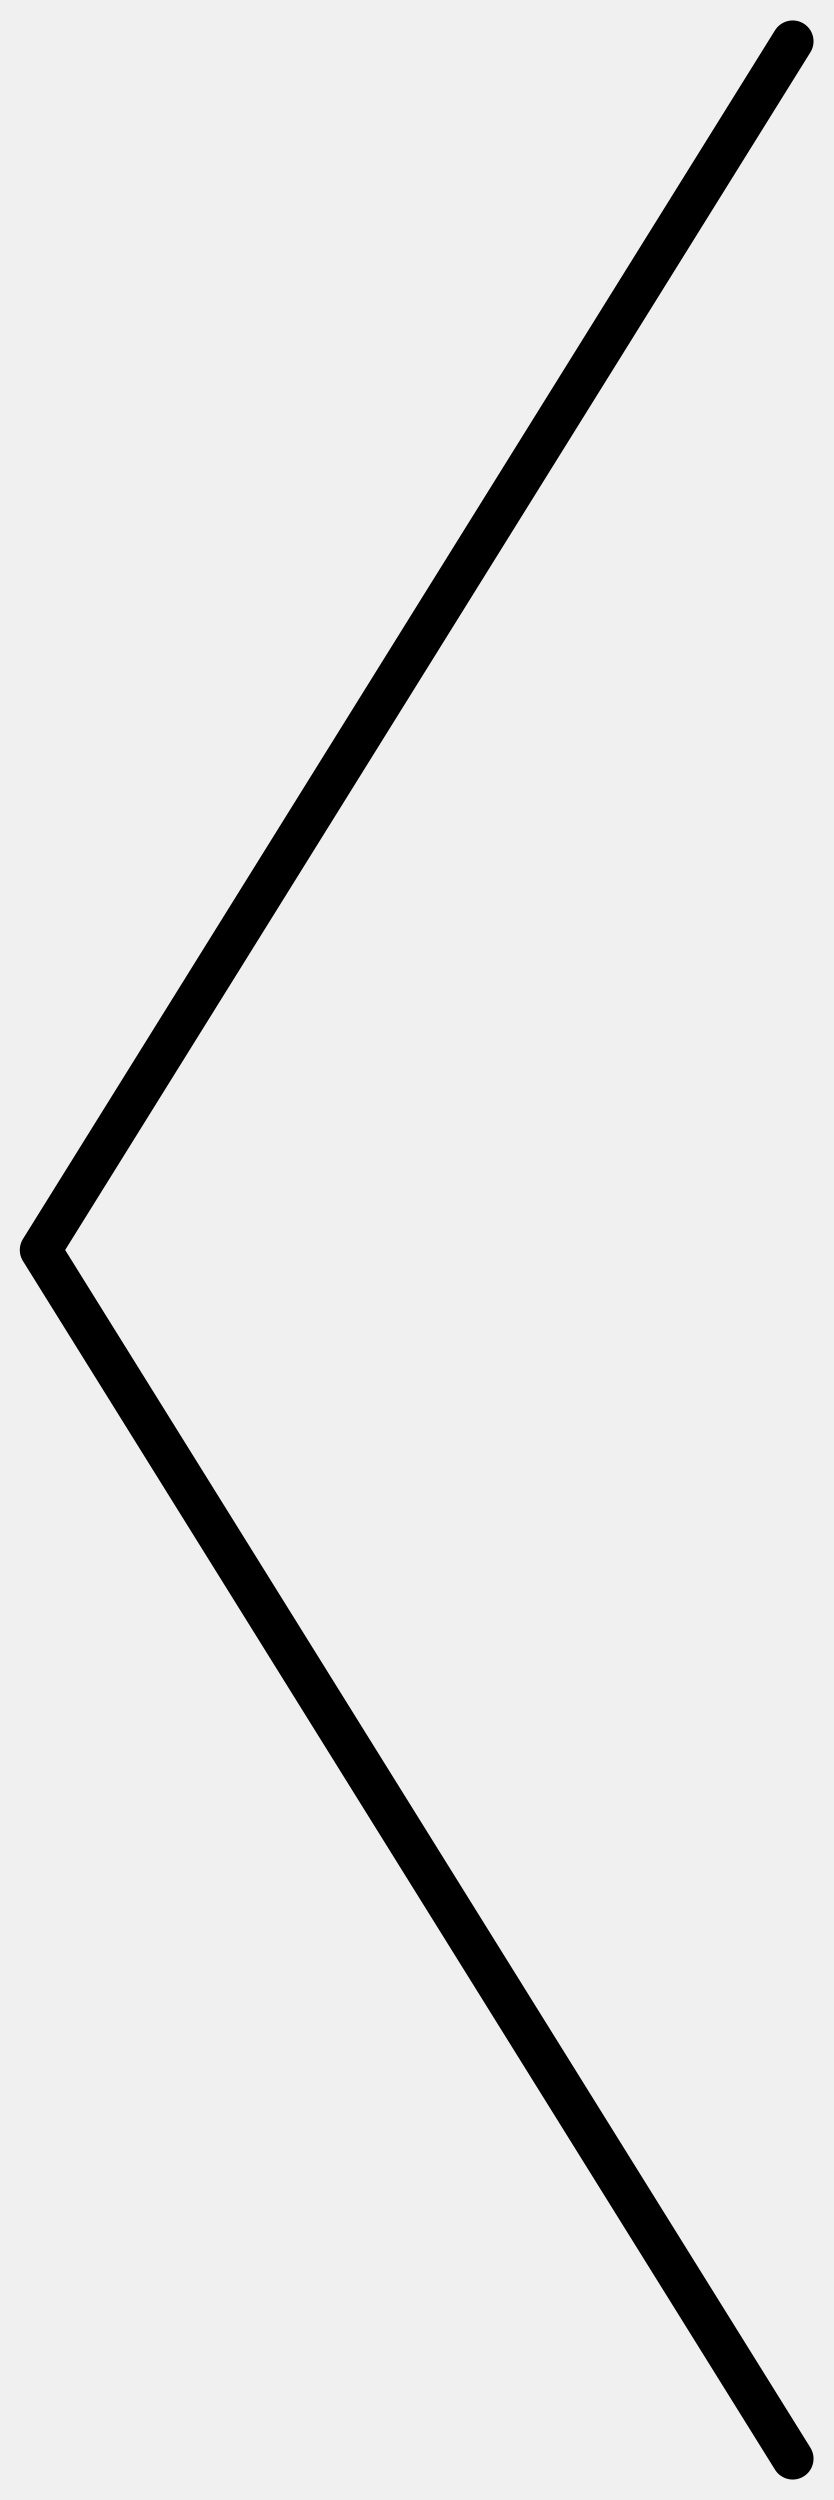
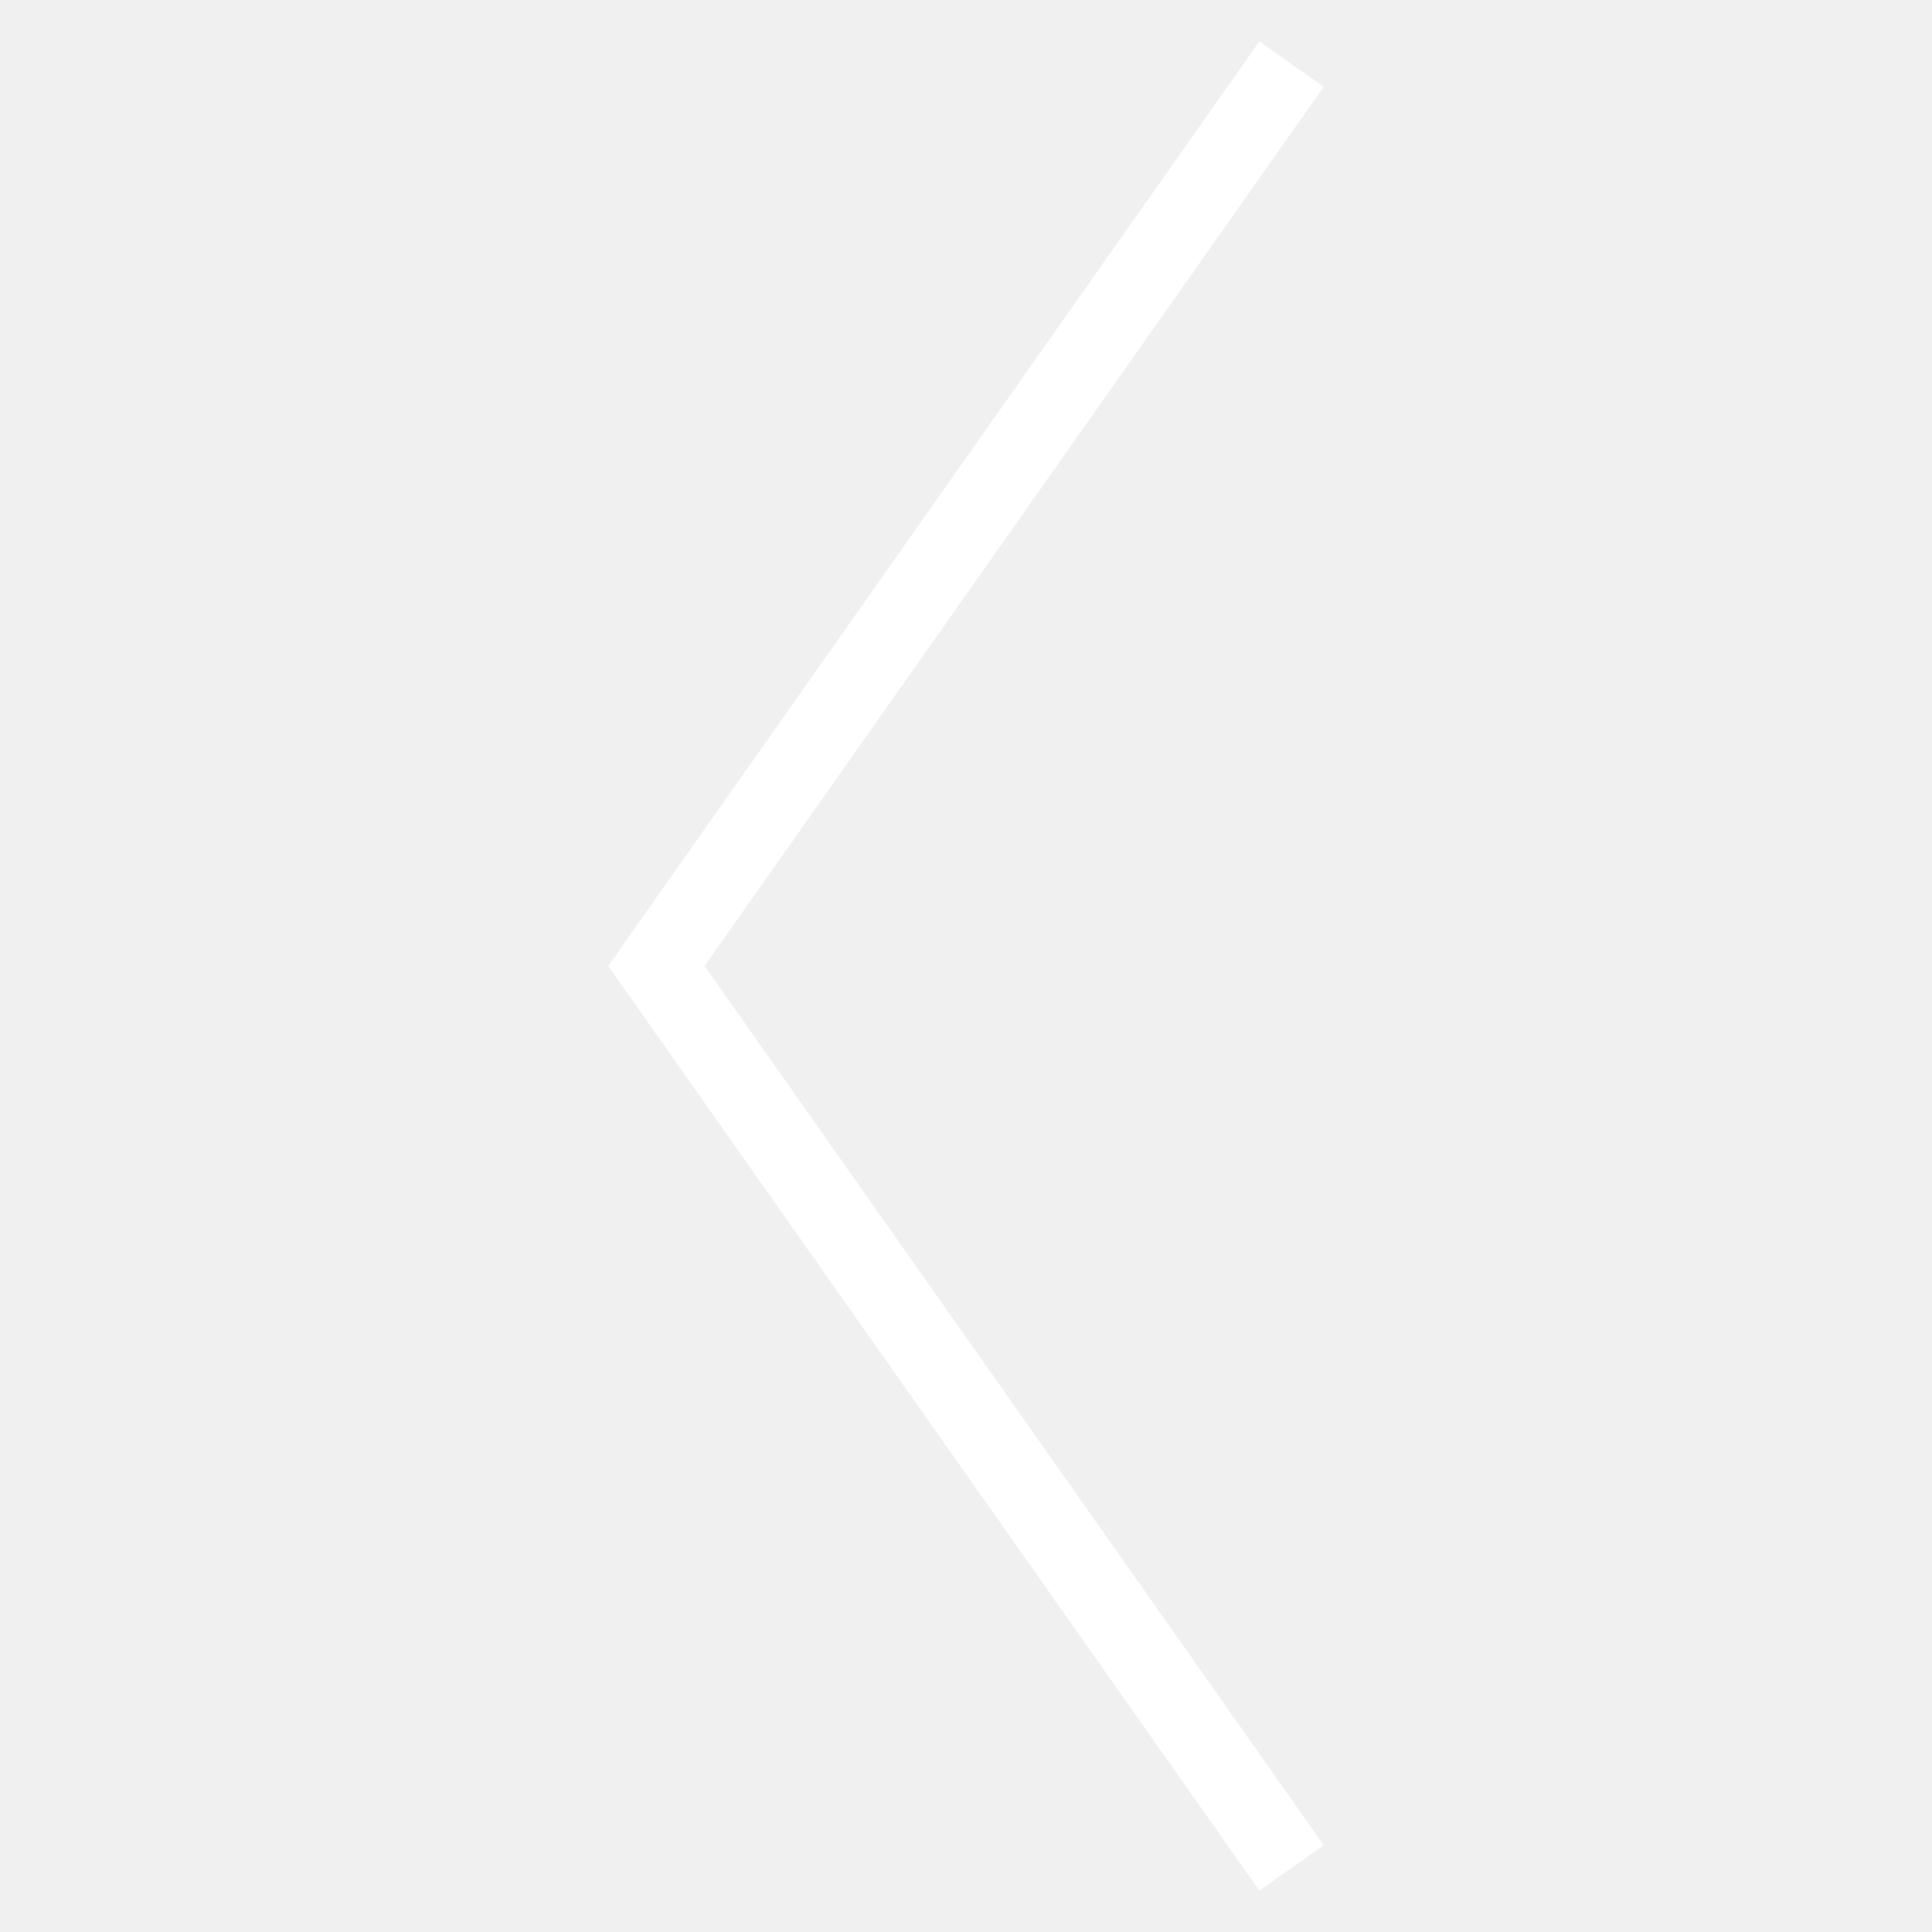
- <svg xmlns="http://www.w3.org/2000/svg" version="1.1" id="Ebene_1" x="0px" y="0px" width="20px" height="60px" viewBox="0 0 20 60" enable-background="new 0 0 20 60" xml:space="preserve">
-   <polyline fill="none" stroke="#000000" stroke-linecap="round" stroke-linejoin="round" stroke-miterlimit="10" points="  19.025,0.991 0.975,30 19.025,59.009 " />
+ <svg xmlns="http://www.w3.org/2000/svg" version="1.1" id="Ebene_1" x="0px" y="0px" width="100px" height="100px" viewBox="-40 -20 100 100" enable-background="new -40 -20 100 100" xml:space="preserve">
+   <g>
+     <polygon fill="#FFFFFF" points="25.185,77.858 -8.518,30 25.185,-17.858 28.518,-15.512 -3.532,30 28.518,75.511  " />
+   </g>
</svg>
